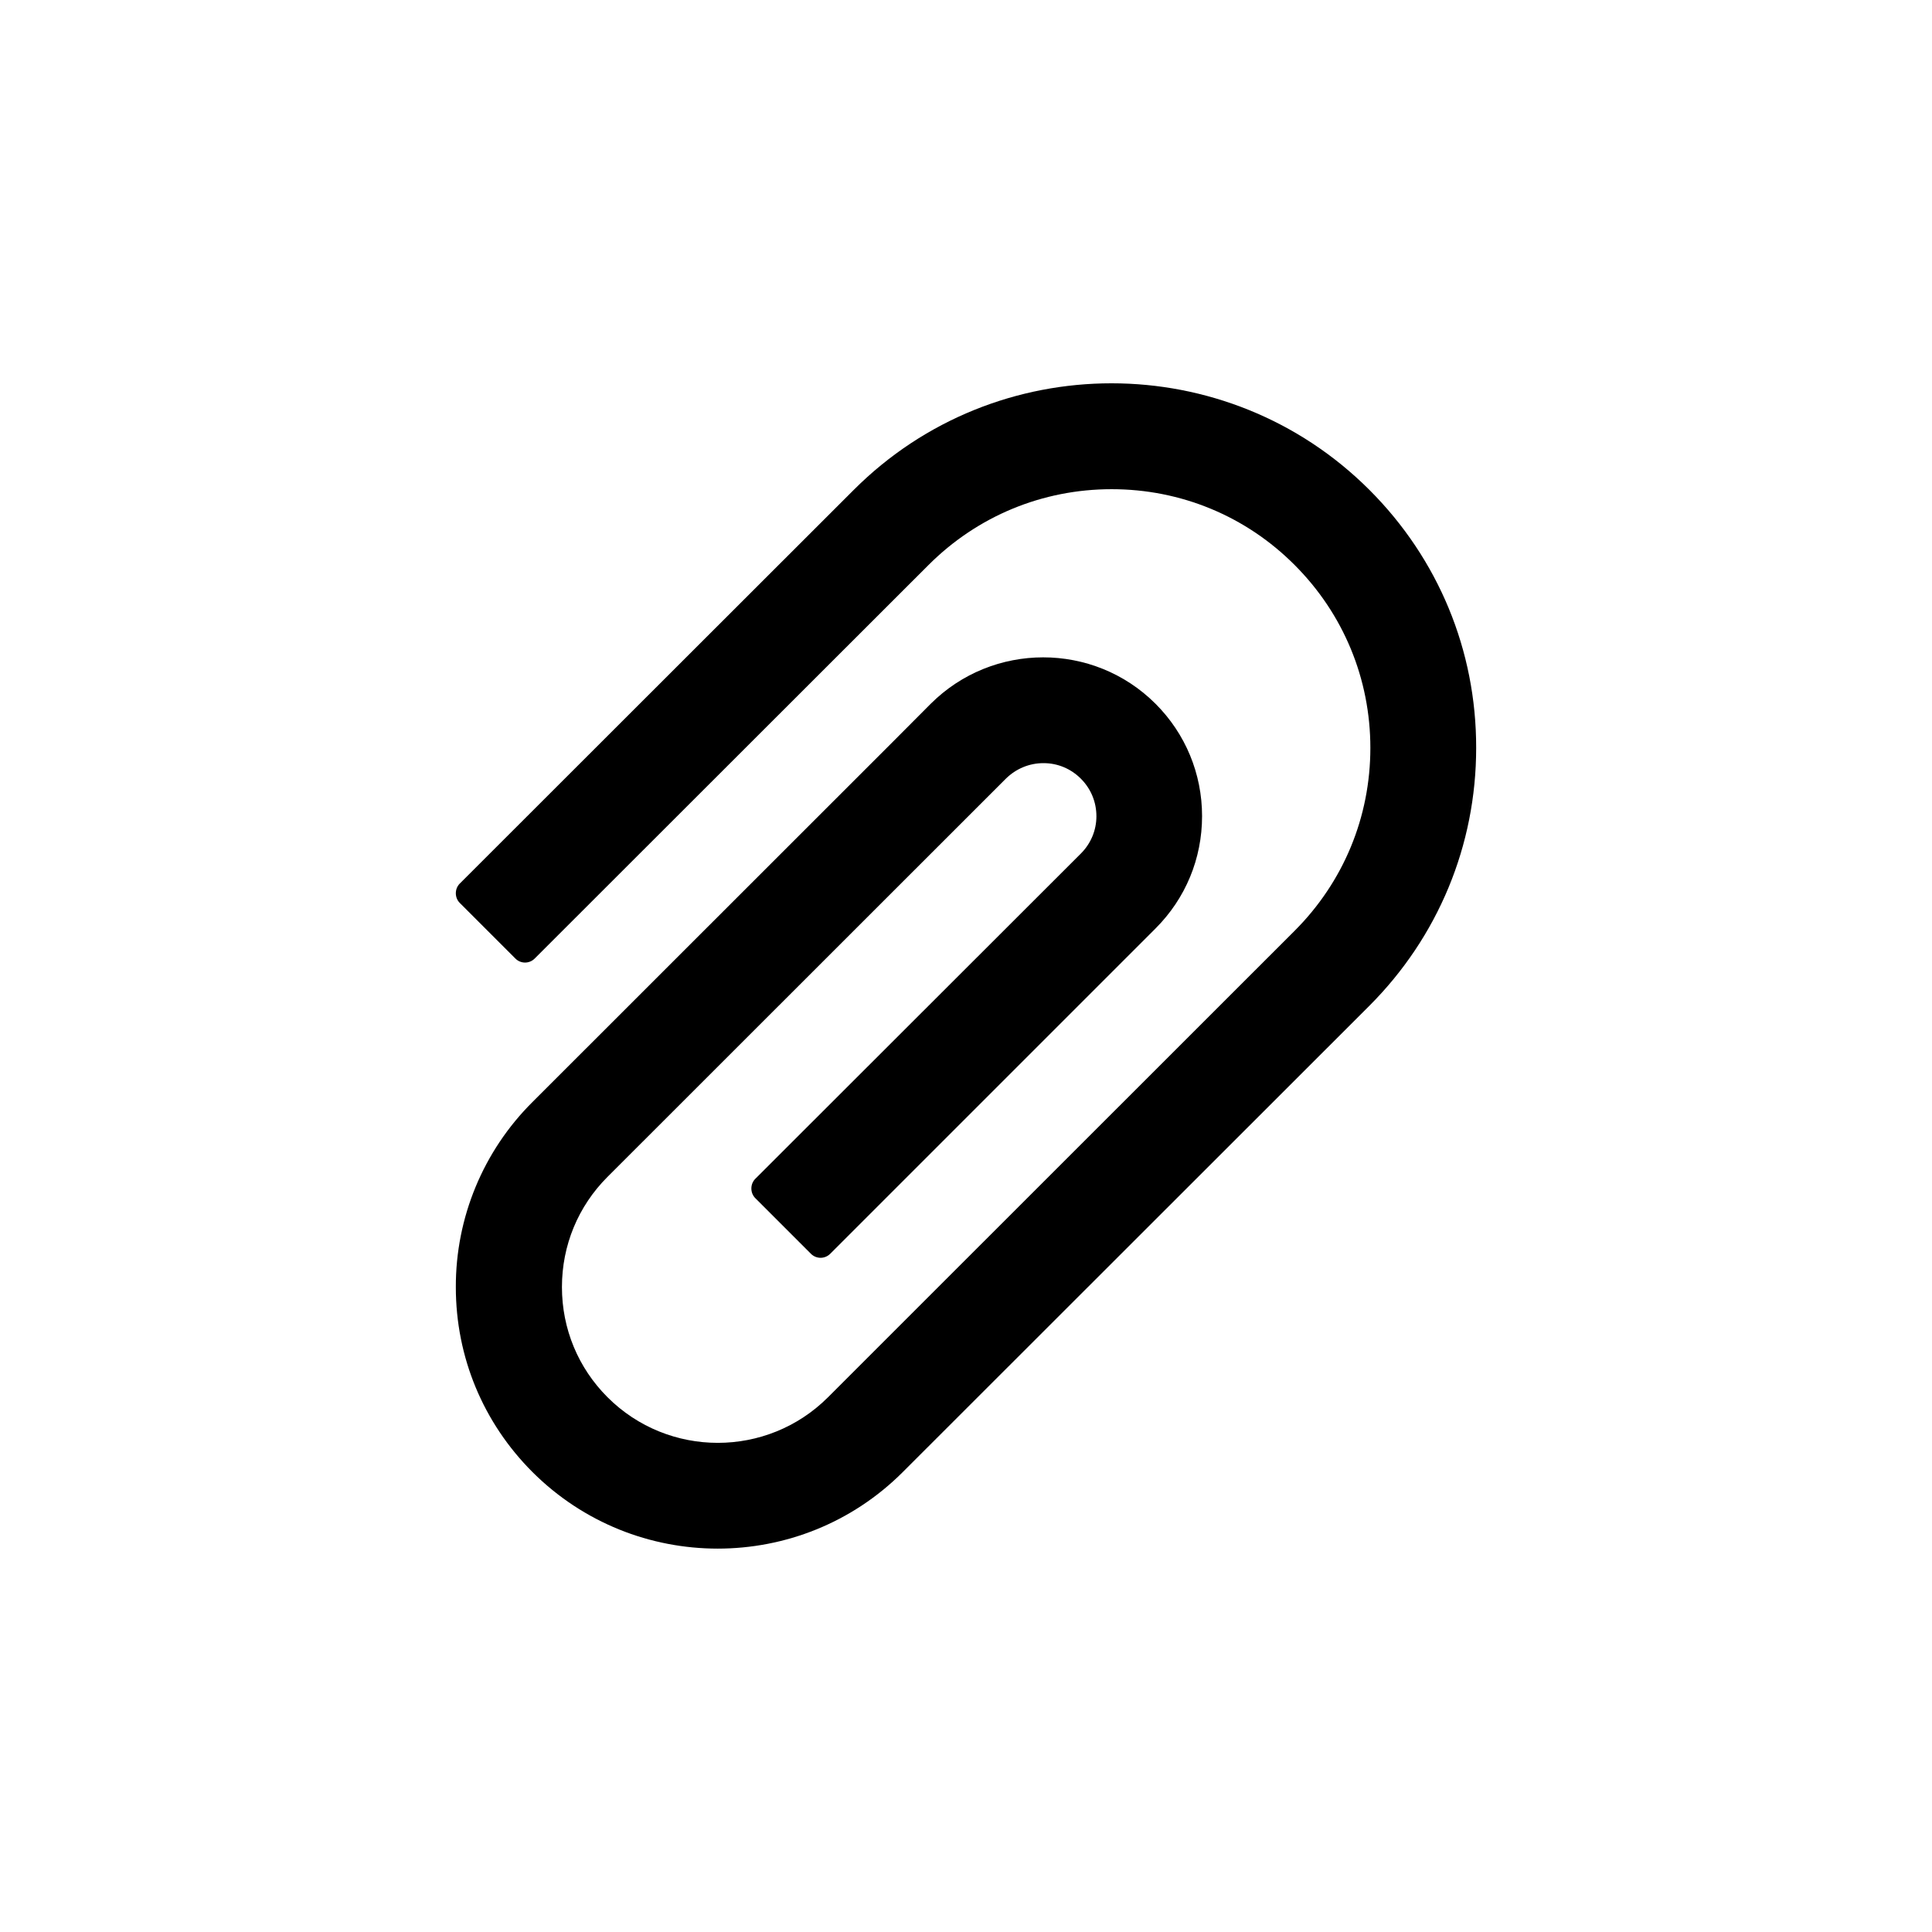
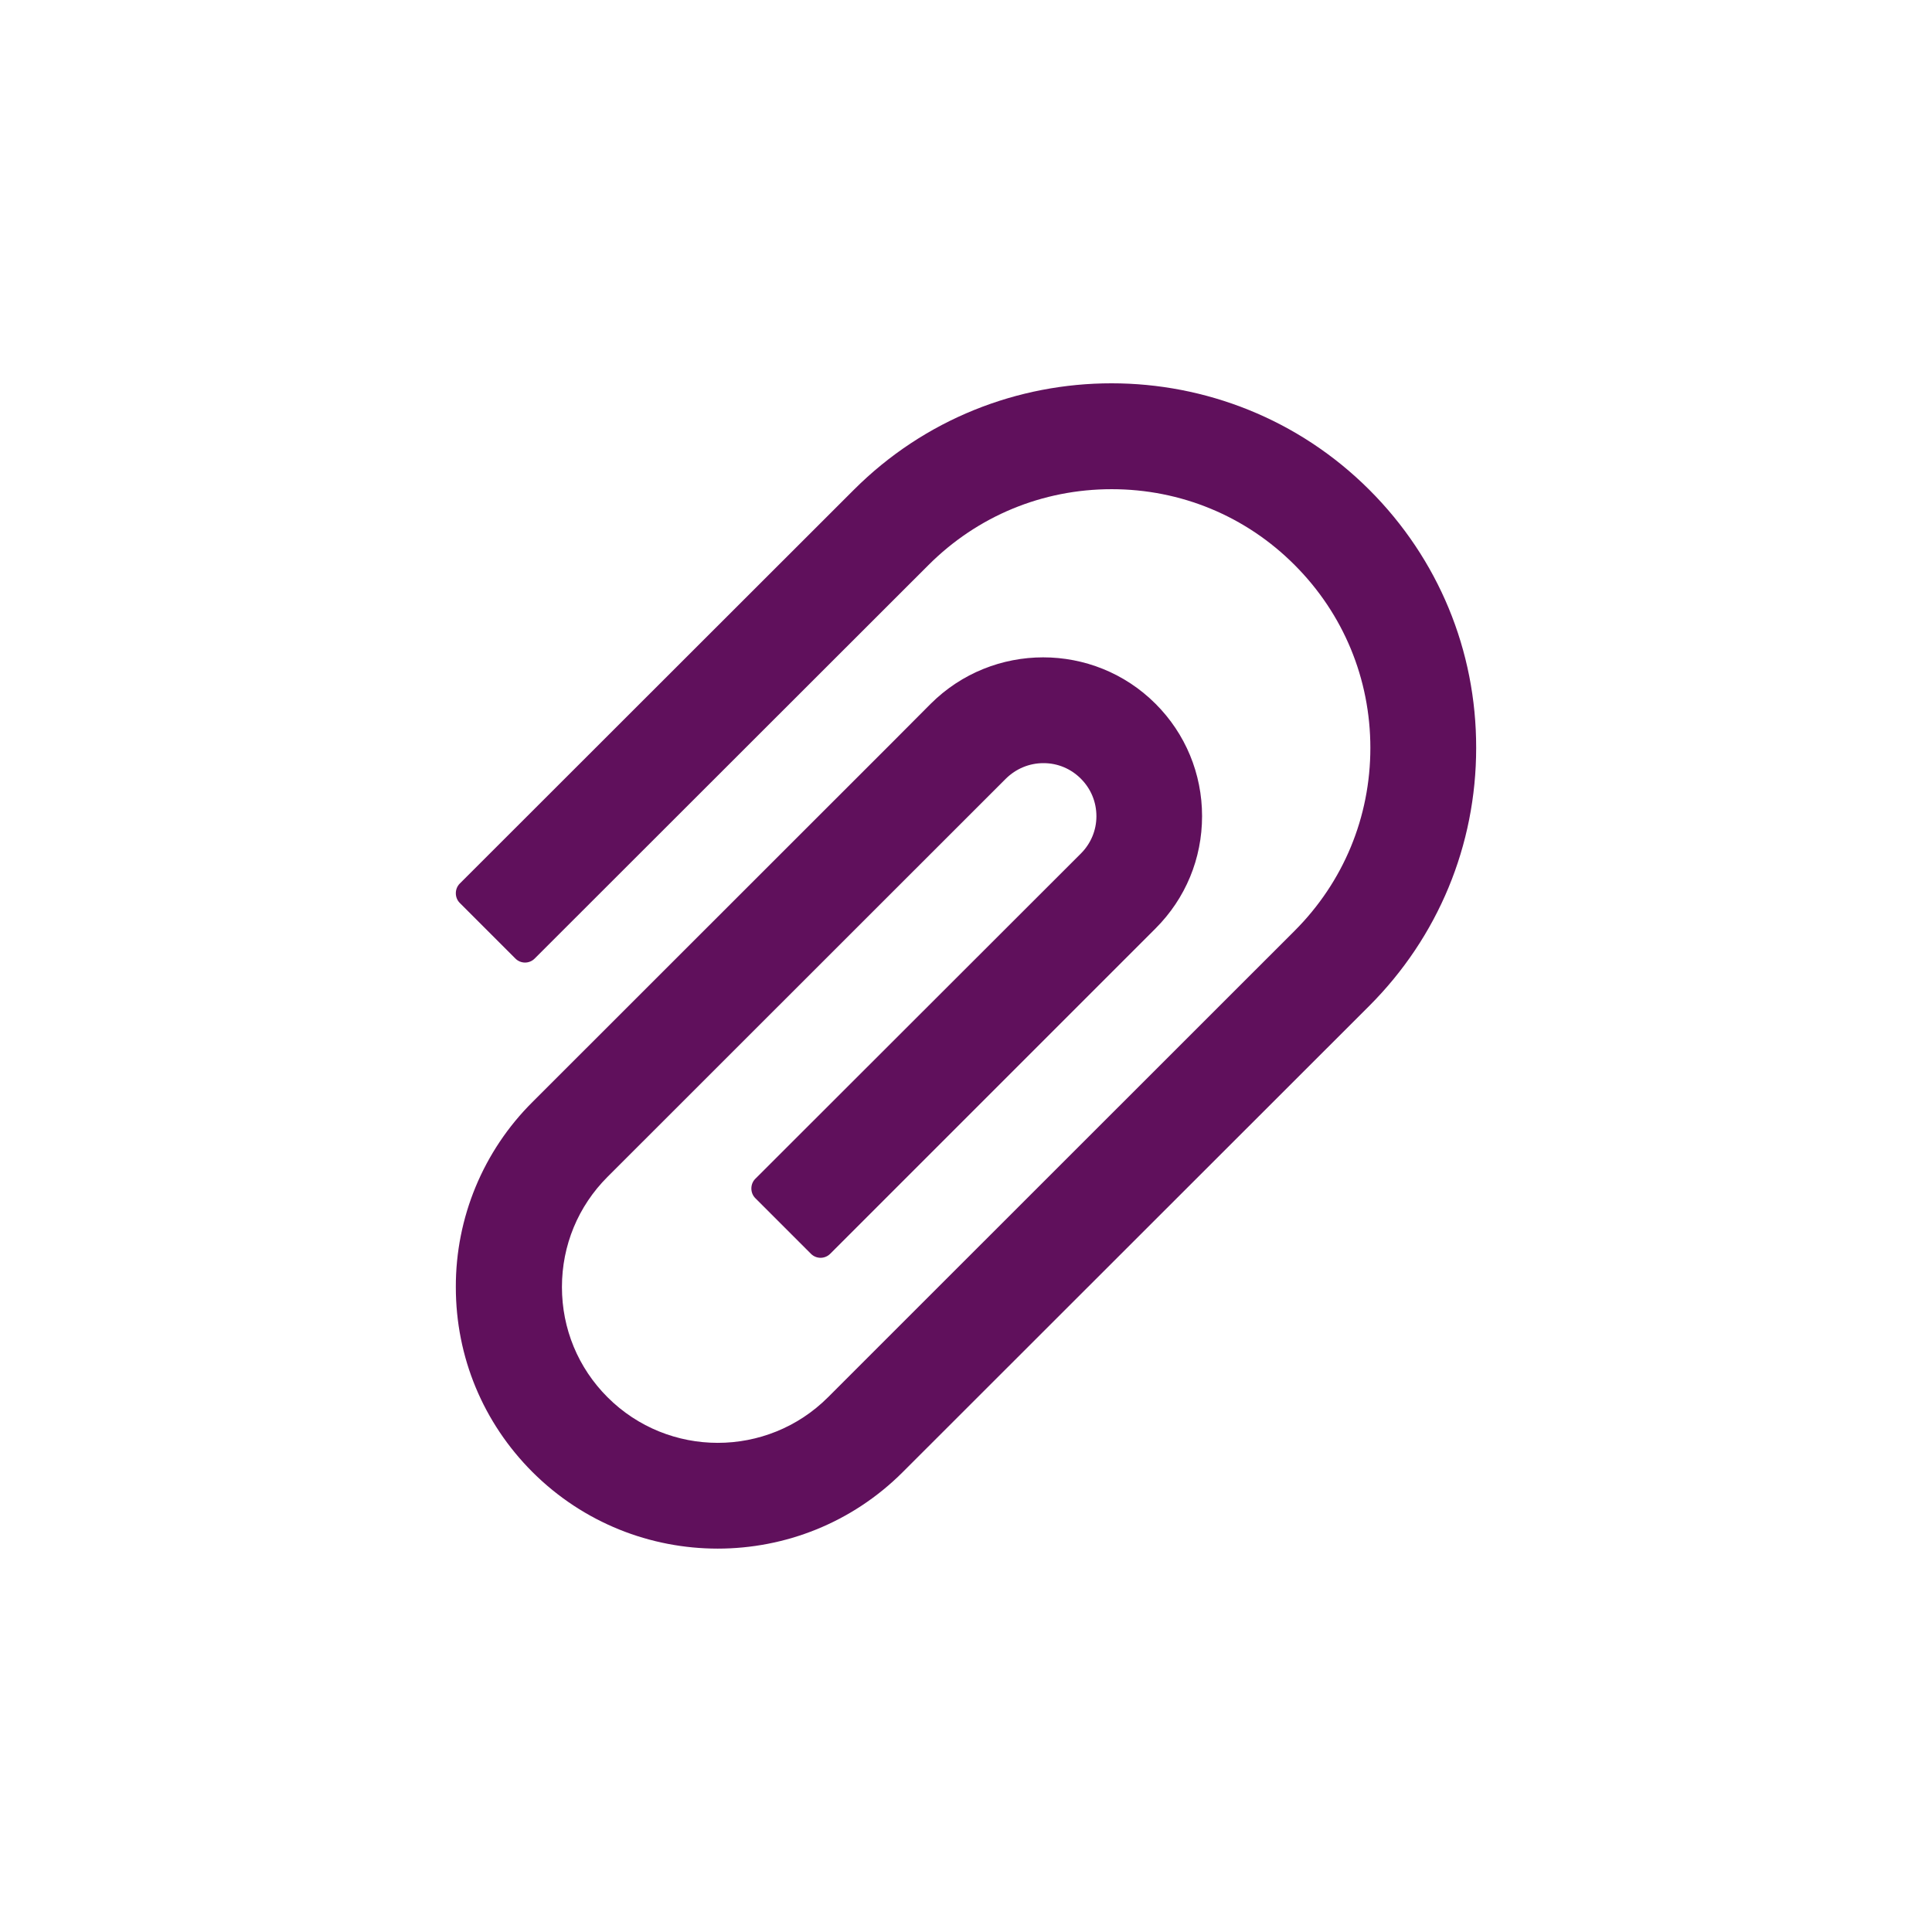
<svg xmlns="http://www.w3.org/2000/svg" width="20" height="20" preserveAspectRatio="xMidYMid meet" viewBox="-128 -128 1280 1280" style="-ms-transform: rotate(360deg); -webkit-transform: rotate(360deg); transform: rotate(360deg);">
-   <path fill="currentColor" d="M779.3 196.6c-94.2-94.2-247.6-94.2-341.7 0l-261 260.8c-1.7 1.7-2.6 4-2.6 6.4s.9 4.7 2.6 6.4l36.9 36.9a9 9 0 0 0 12.7 0l261-260.8c32.4-32.4 75.5-50.2 121.3-50.2s88.9 17.8 121.2 50.2c32.4 32.4 50.2 75.5 50.2 121.2c0 45.8-17.8 88.8-50.2 121.2l-266 265.9l-43.1 43.1c-40.3 40.3-105.8 40.3-146.1 0c-19.5-19.5-30.2-45.4-30.2-73s10.7-53.5 30.2-73l263.9-263.8c6.7-6.6 15.5-10.3 24.9-10.3h.1c9.4 0 18.1 3.7 24.7 10.3c6.7 6.7 10.3 15.5 10.3 24.9c0 9.3-3.7 18.1-10.3 24.7L372.4 653c-1.7 1.7-2.6 4-2.6 6.4s.9 4.7 2.6 6.4l36.9 36.9a9 9 0 0 0 12.7 0l215.6-215.6c19.9-19.9 30.8-46.3 30.8-74.4s-11-54.6-30.8-74.4c-41.1-41.1-107.9-41-149 0L463 364L224.8 602.1A172.22 172.22 0 0 0 174 724.8c0 46.3 18.1 89.8 50.8 122.5c33.9 33.8 78.3 50.7 122.7 50.7c44.4 0 88.8-16.9 122.6-50.7l309.2-309C824.8 492.7 850 432 850 367.5c.1-64.6-25.1-125.3-70.7-170.9z" />
+   <path fill="#60105c" d="M779.3 196.6c-94.2-94.2-247.6-94.2-341.7 0l-261 260.8c-1.7 1.7-2.6 4-2.6 6.4s.9 4.7 2.6 6.4l36.9 36.9a9 9 0 0 0 12.7 0l261-260.8c32.4-32.4 75.5-50.2 121.3-50.2s88.9 17.8 121.2 50.2c32.4 32.4 50.2 75.5 50.2 121.2c0 45.8-17.8 88.8-50.2 121.2l-266 265.9l-43.1 43.1c-40.3 40.3-105.8 40.3-146.1 0c-19.5-19.5-30.2-45.4-30.2-73s10.7-53.5 30.2-73l263.9-263.8c6.7-6.6 15.5-10.3 24.9-10.3h.1c9.4 0 18.1 3.7 24.7 10.3c6.7 6.7 10.3 15.5 10.3 24.9c0 9.3-3.7 18.1-10.3 24.7L372.4 653c-1.7 1.7-2.6 4-2.6 6.4s.9 4.7 2.6 6.4l36.9 36.9a9 9 0 0 0 12.7 0l215.6-215.6c19.9-19.9 30.8-46.3 30.8-74.4s-11-54.6-30.8-74.4c-41.1-41.1-107.9-41-149 0L463 364L224.8 602.1A172.22 172.22 0 0 0 174 724.8c0 46.3 18.1 89.8 50.8 122.5c33.9 33.8 78.3 50.7 122.7 50.7c44.4 0 88.8-16.9 122.6-50.7l309.2-309C824.8 492.7 850 432 850 367.5c.1-64.6-25.1-125.3-70.7-170.9z" />
</svg>
